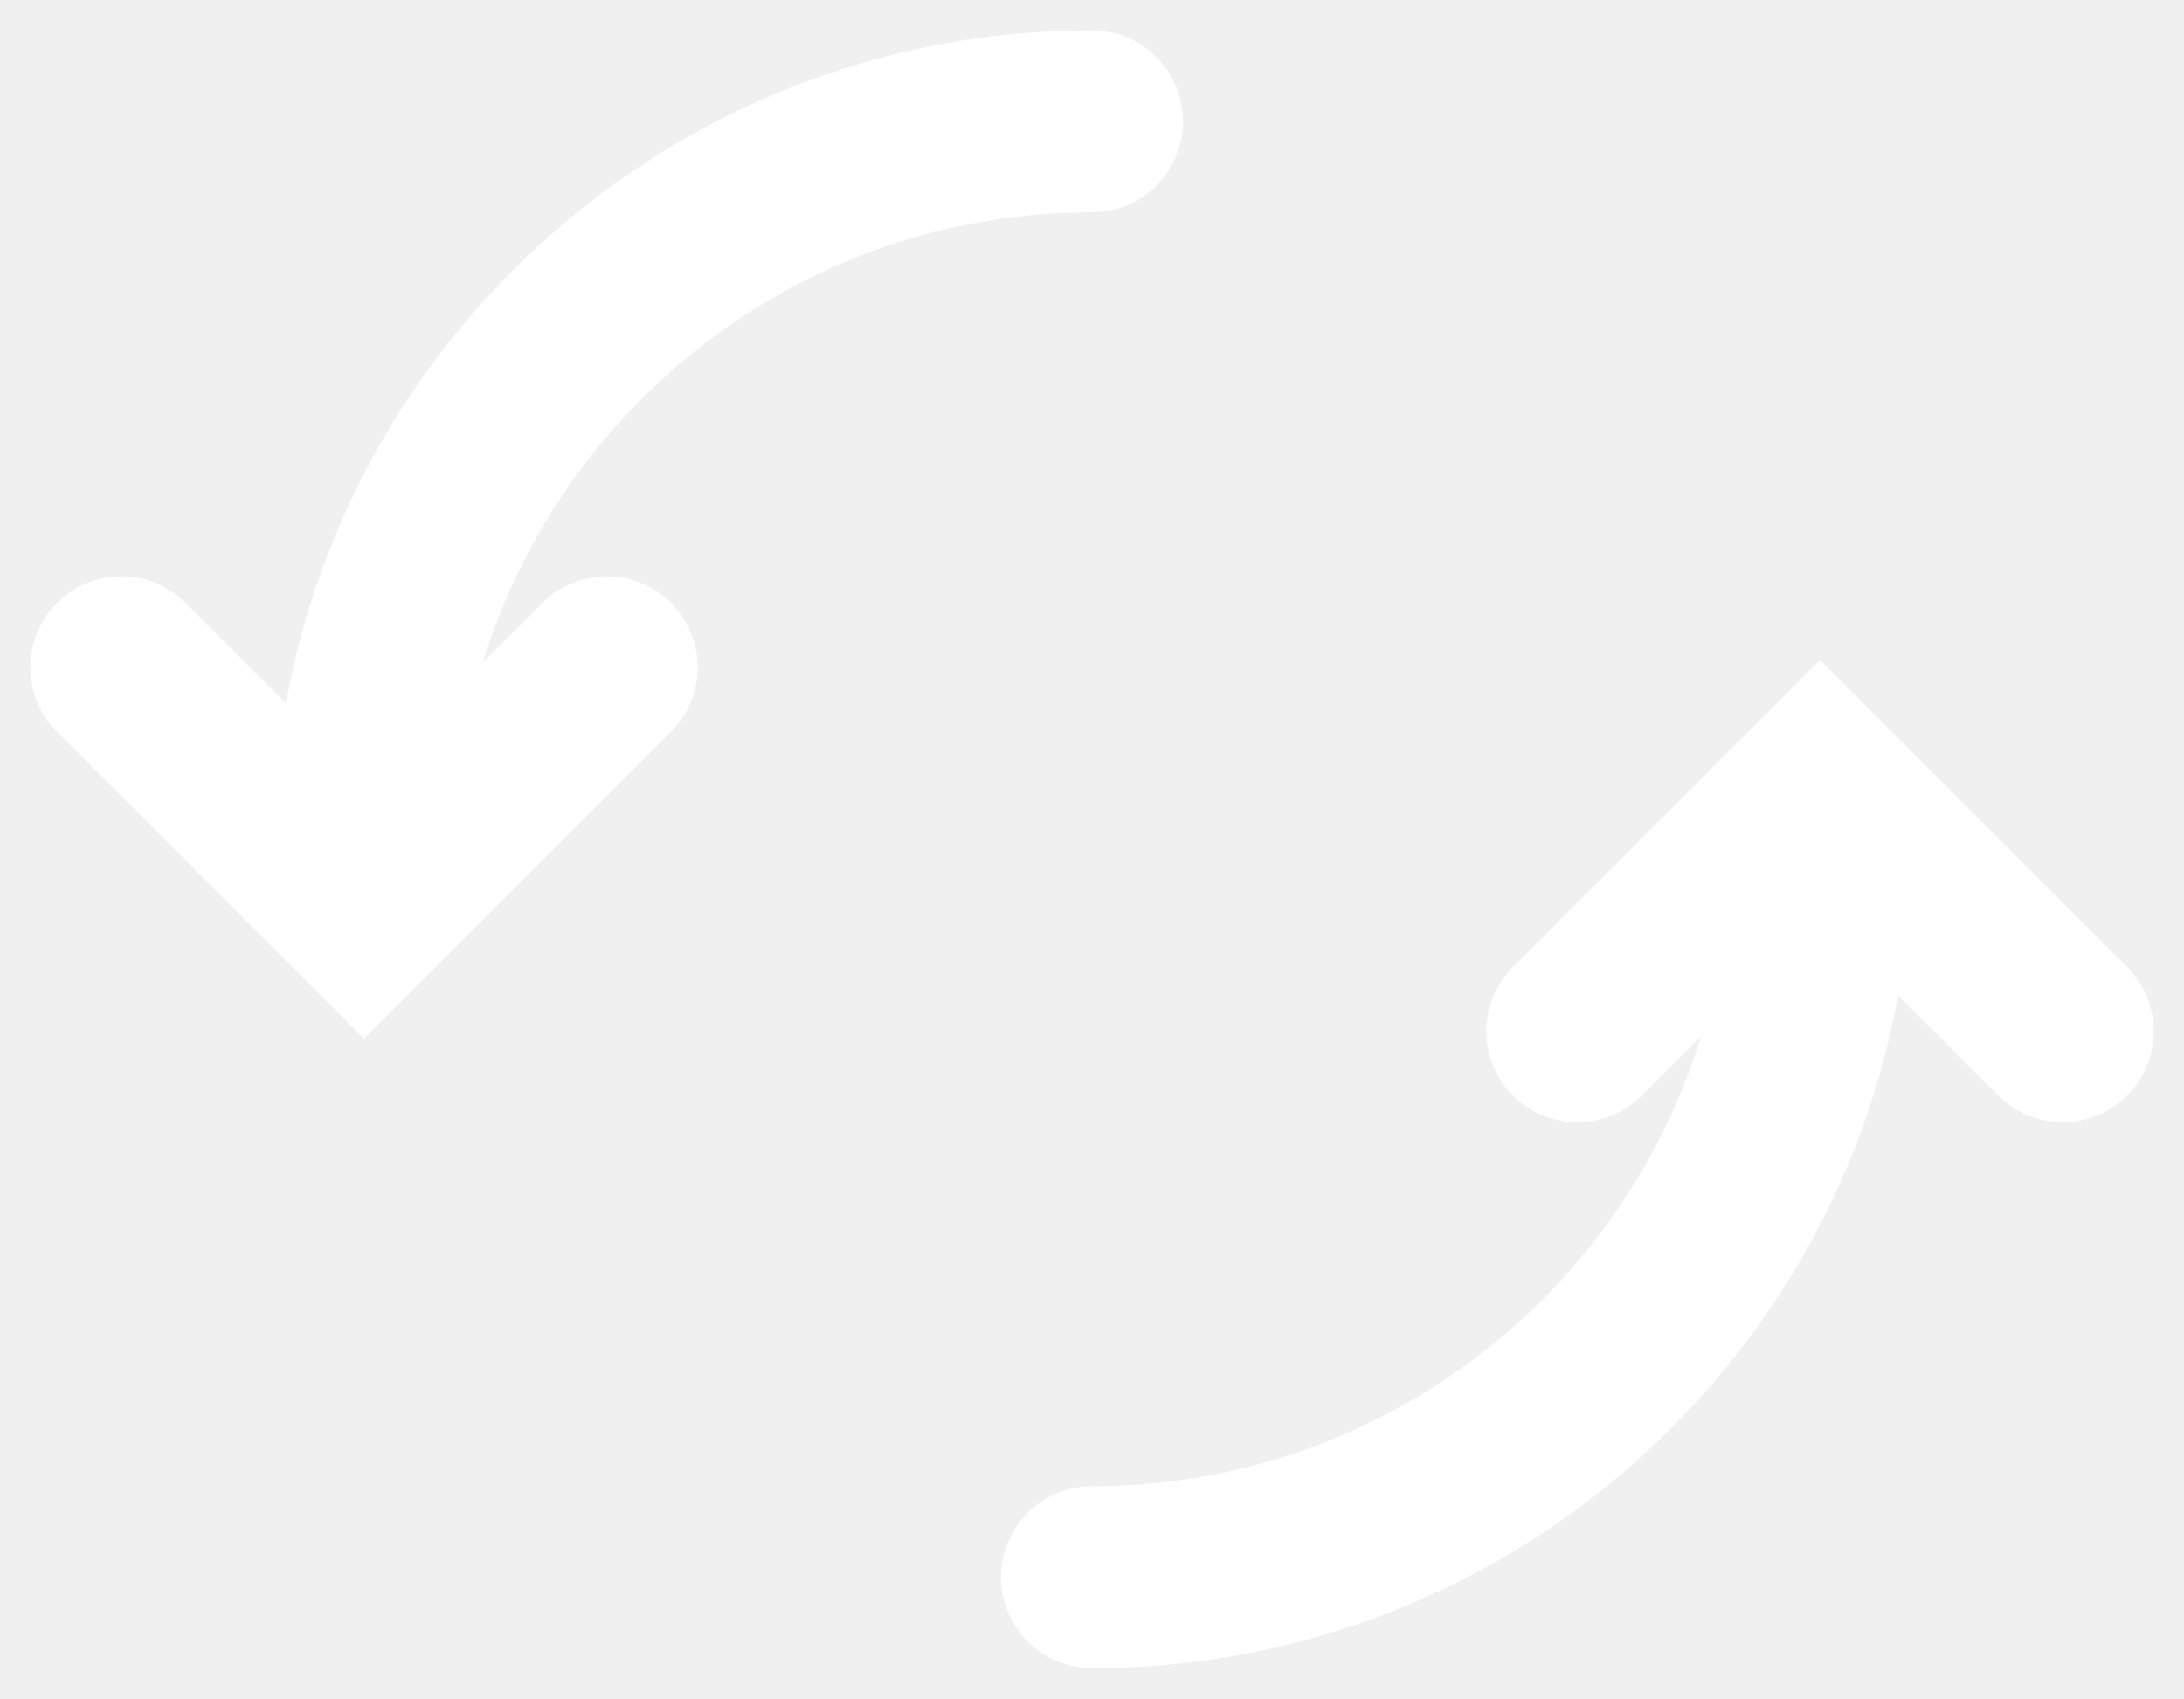
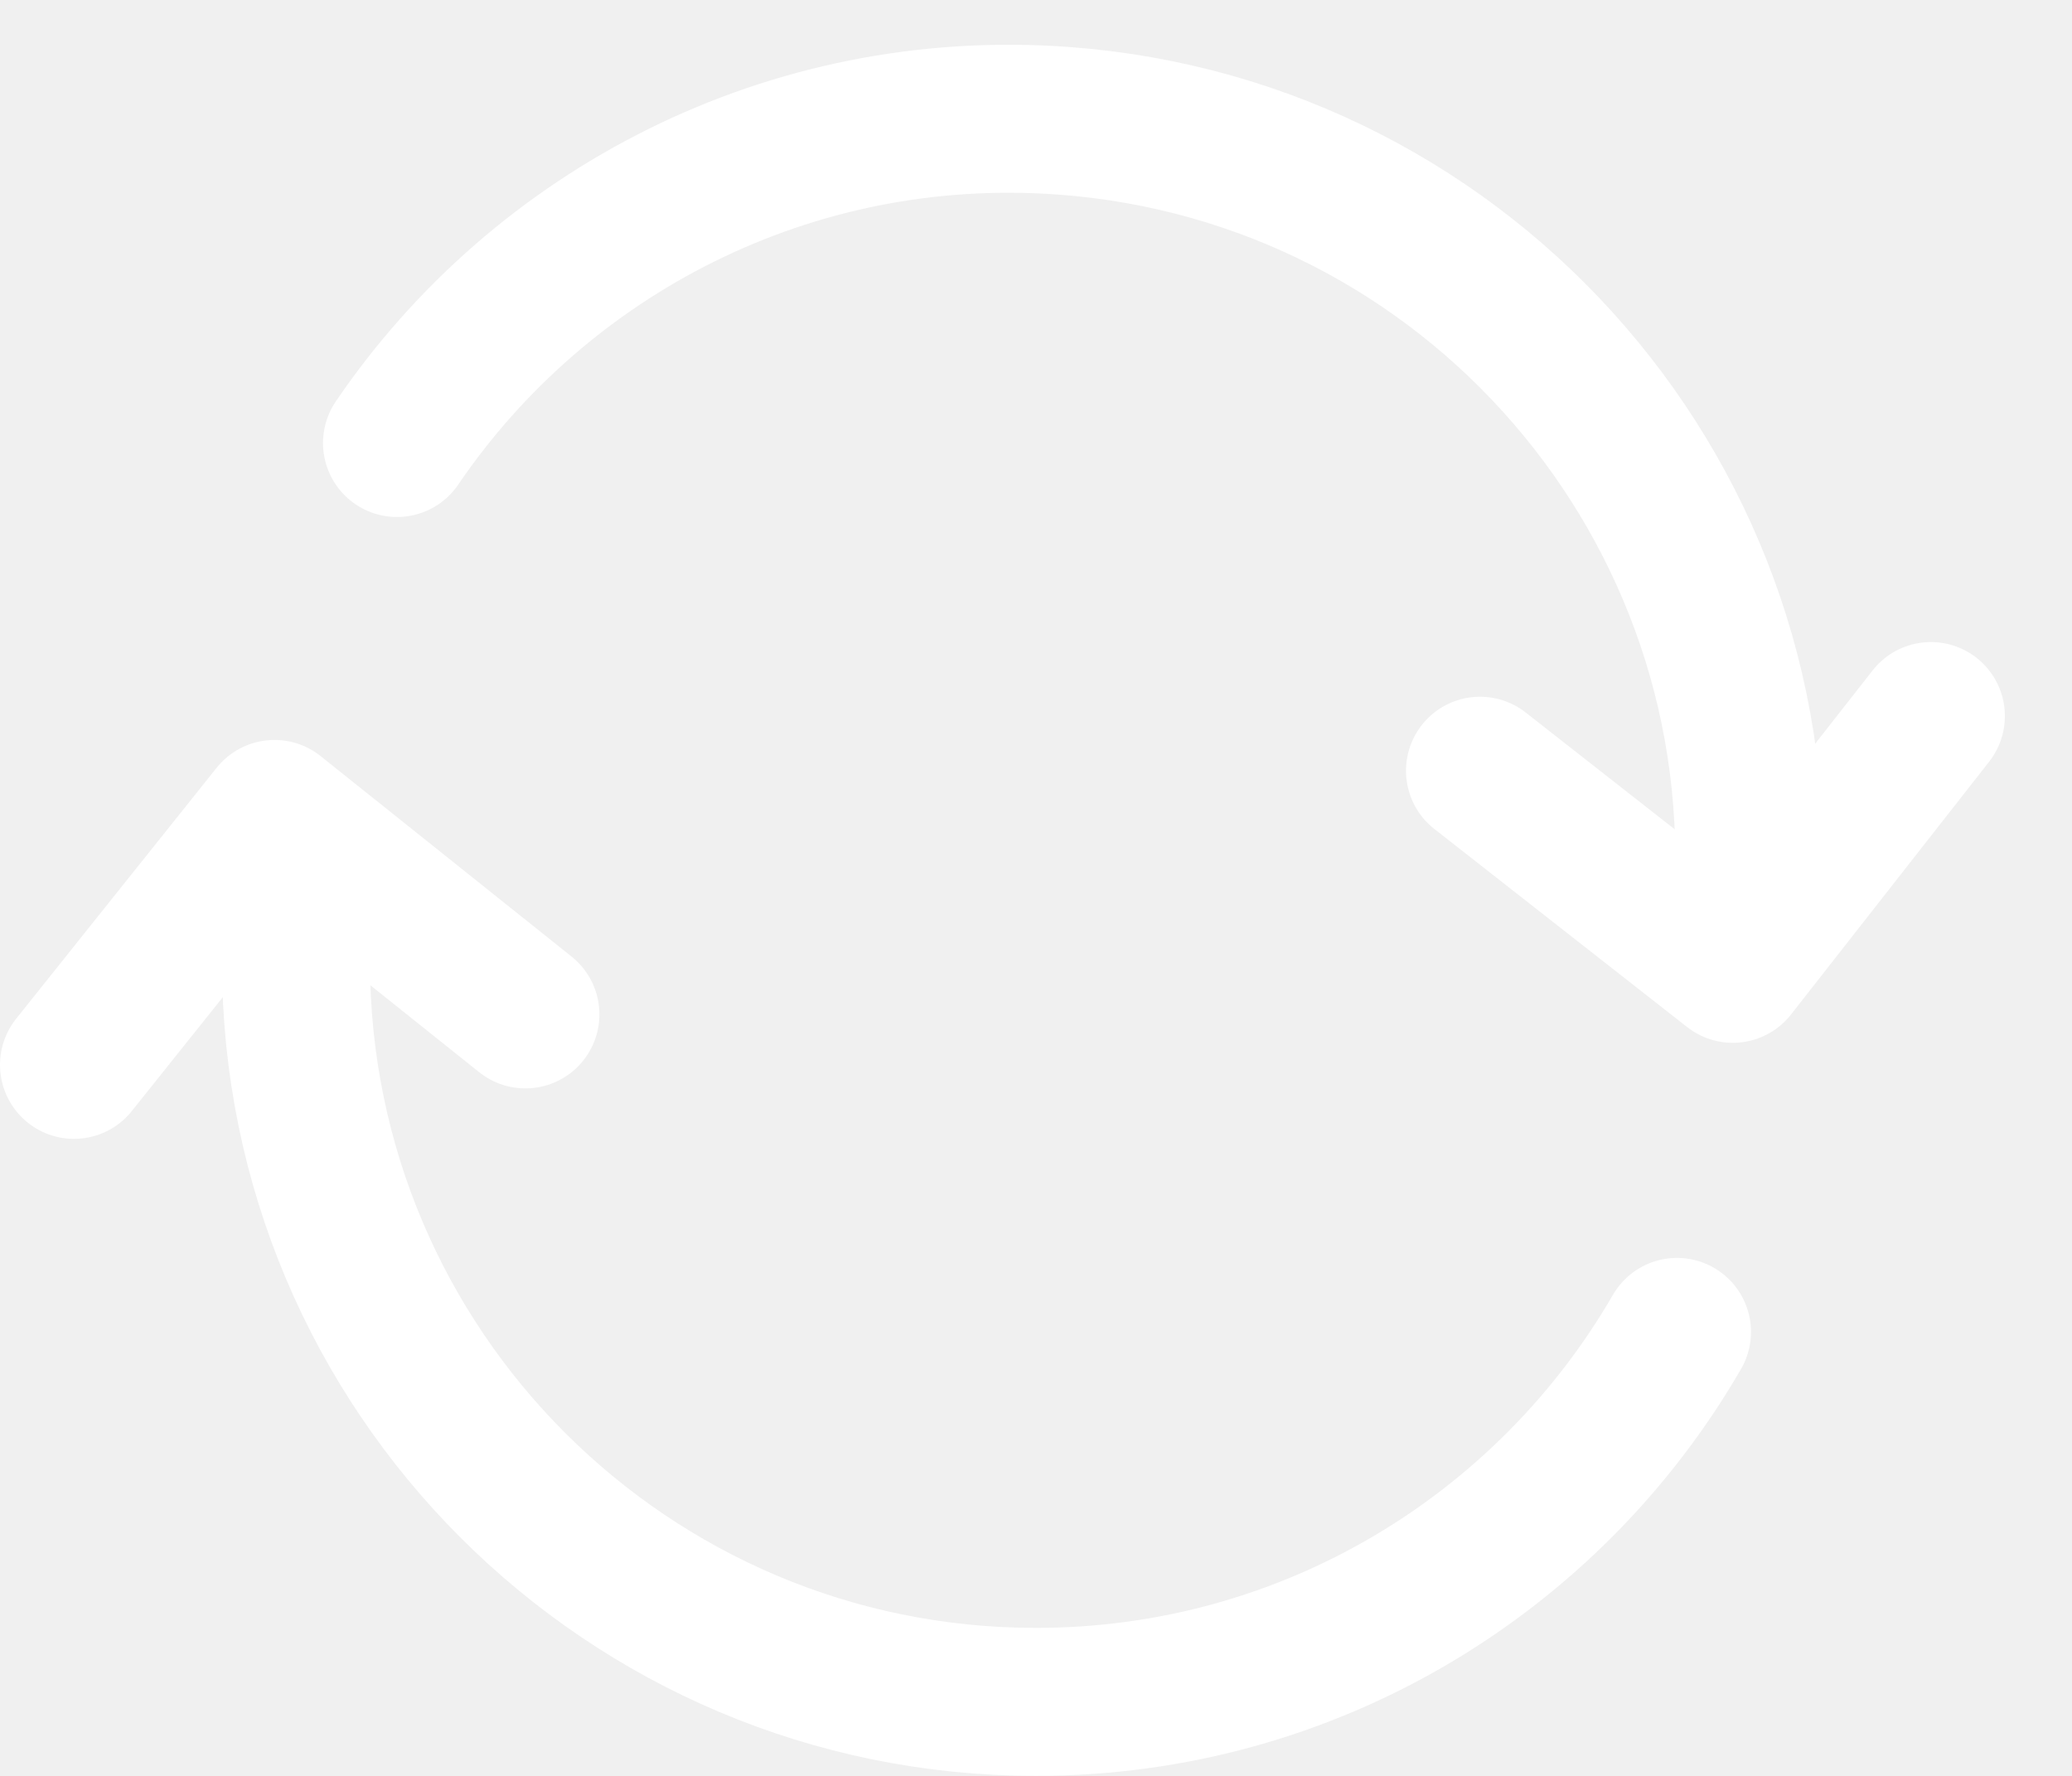
- <svg xmlns="http://www.w3.org/2000/svg" width="36" height="28" viewBox="0 0 36 28" fill="none">
-   <path d="M6 14C6 7.373 11.373 2 18 2" stroke="white" stroke-width="3" stroke-linecap="round" />
-   <path d="M30 14C30 20.627 24.627 26 18 26" stroke="white" stroke-width="3" stroke-linecap="round" />
-   <path d="M2 11L6 15L10 11" stroke="white" stroke-width="3" stroke-linecap="round" />
-   <path d="M34 17L30 13L26 17" stroke="white" stroke-width="3" stroke-linecap="round" />
+ <svg xmlns="http://www.w3.org/2000/svg" width="current" height="current" viewBox="0 0 28 24" fill="none">
+   <path d="M23.612 12.335C24.015 6.827 19.877 2.035 14.369 1.632C10.677 1.362 7.307 3.132 5.365 5.987" stroke="white" stroke-width="2" stroke-linecap="round" />
+   <path d="M4 13C4 18.523 8.477 23 14 23C17.701 23 20.933 20.989 22.662 18" stroke="white" stroke-width="2" stroke-linecap="round" />
+   <path d="M7.1 13.709L3.709 11L1 14.391" stroke="white" stroke-width="2" stroke-linecap="round" stroke-linejoin="round" />
+   <path d="M20 10.416L23.416 13.093L26.093 9.677" stroke="white" stroke-width="2" stroke-linecap="round" stroke-linejoin="round" />
</svg>
